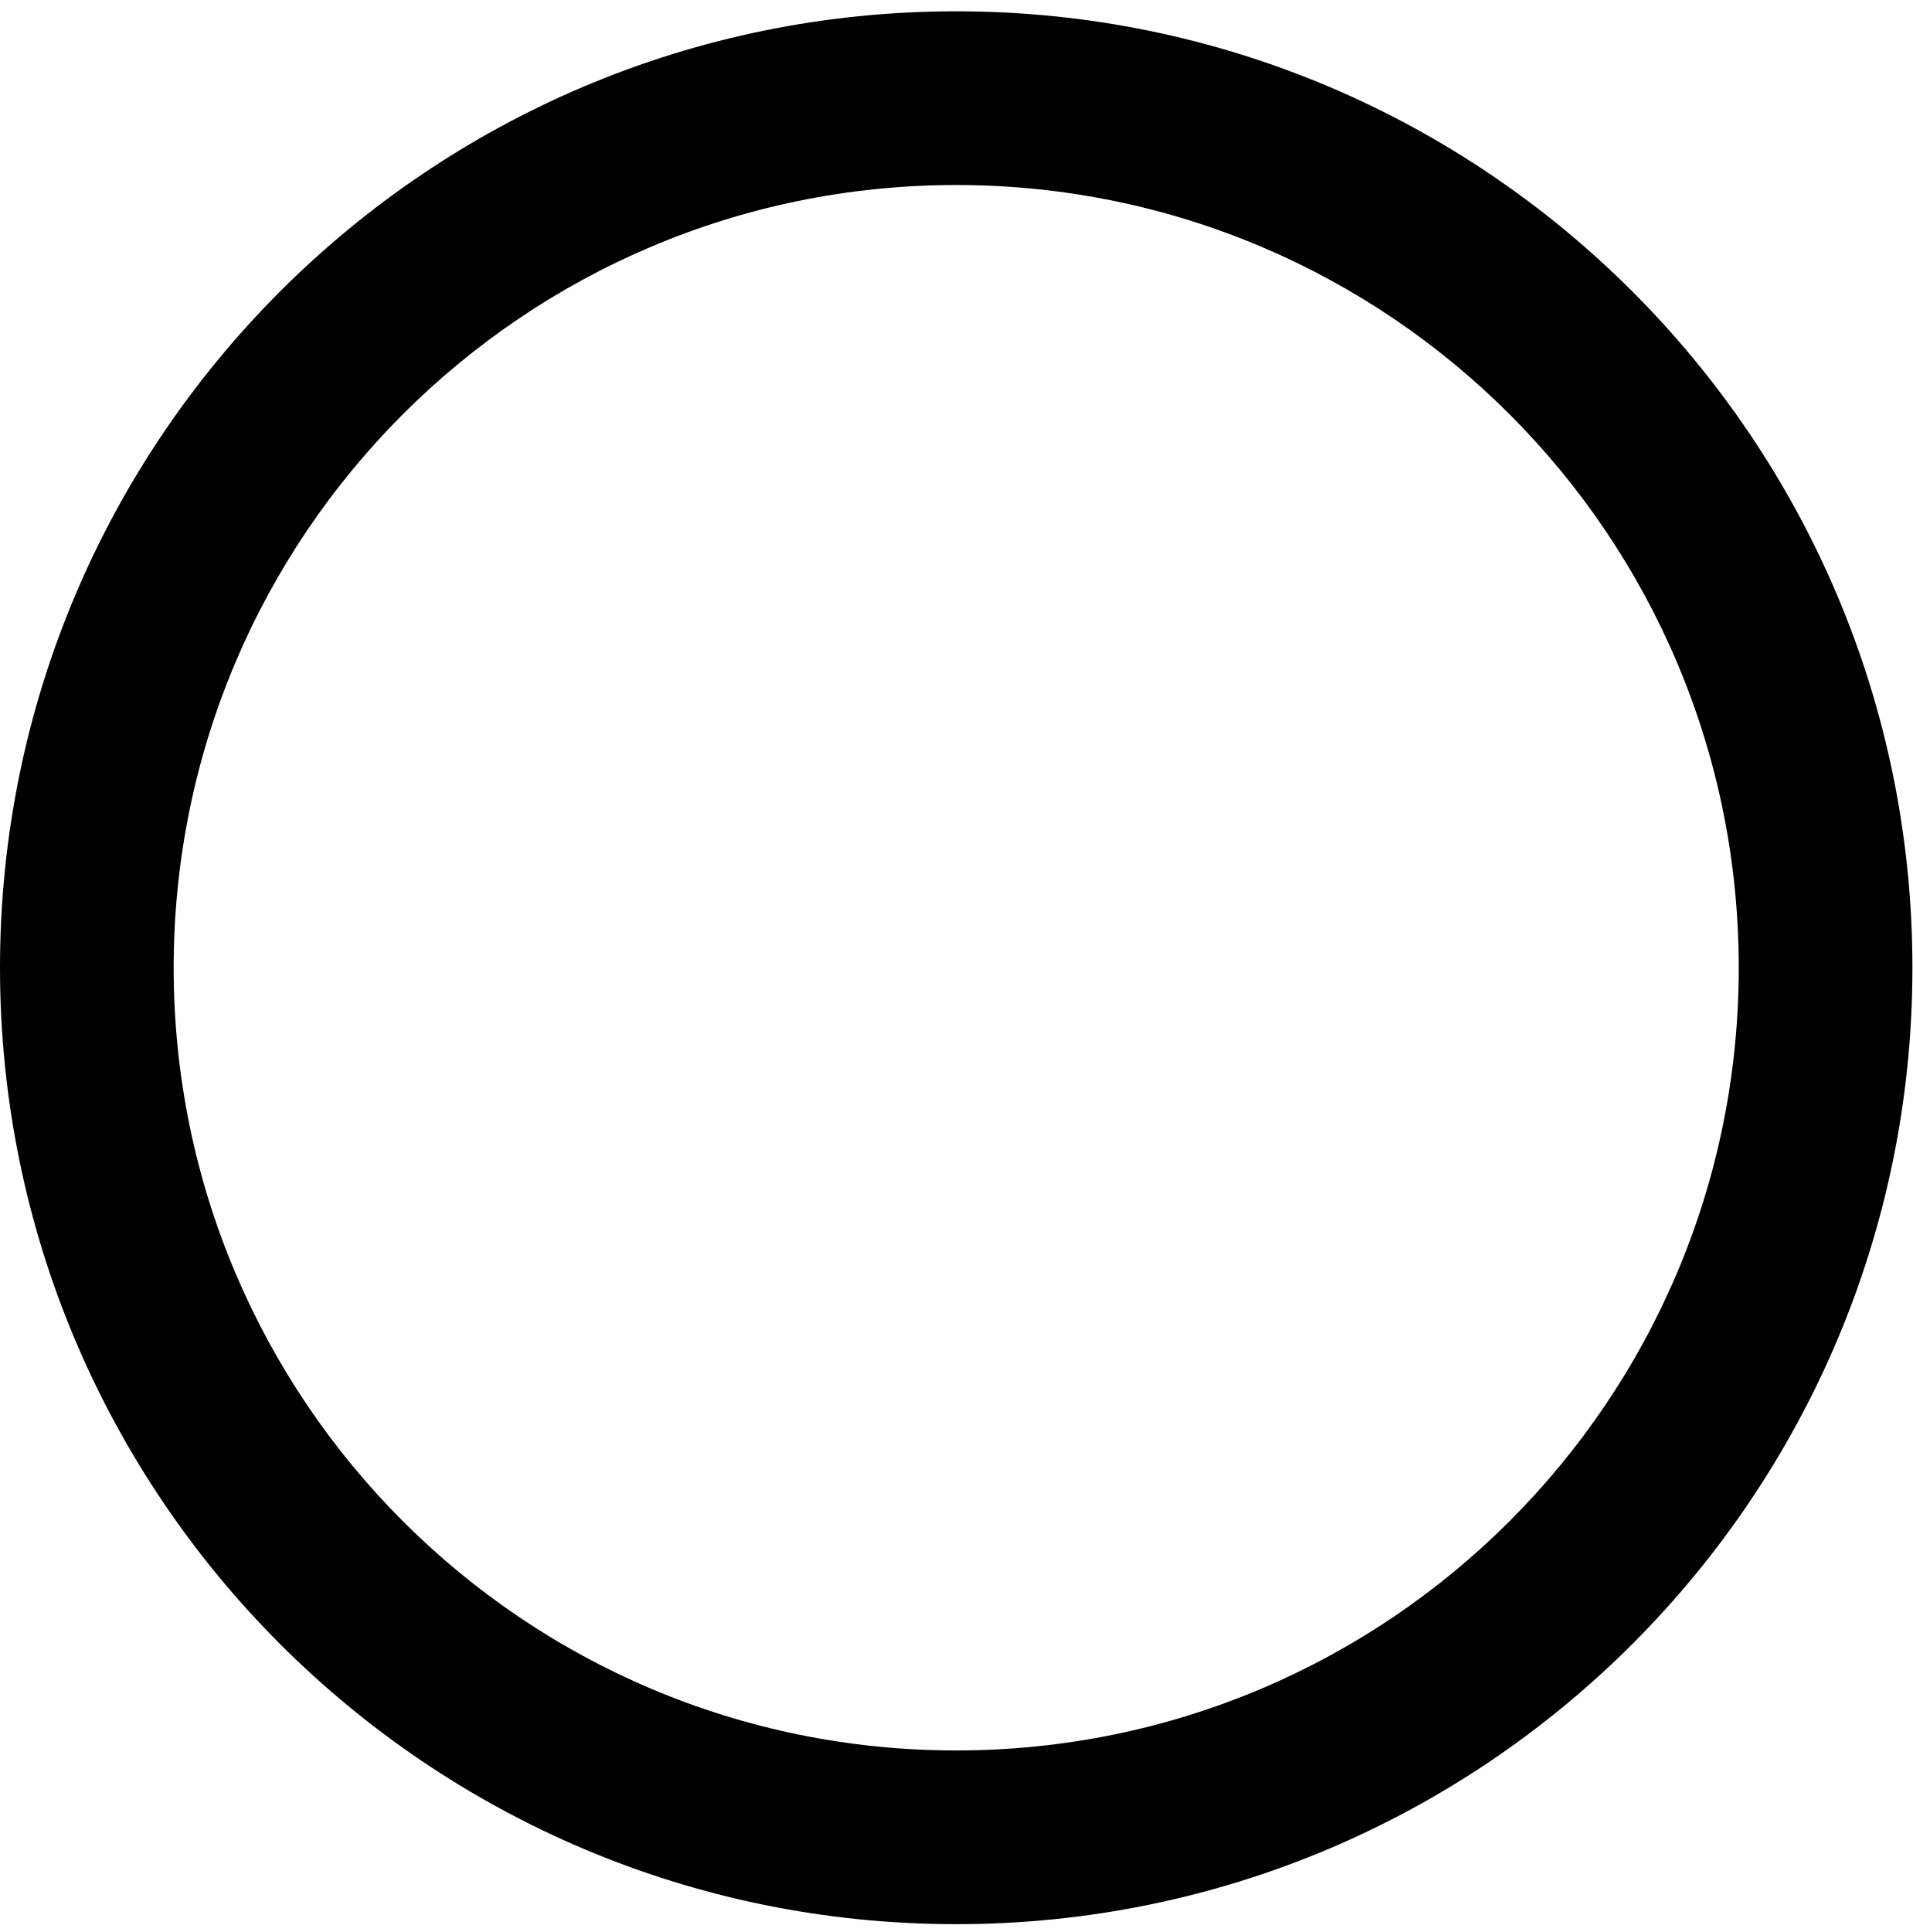
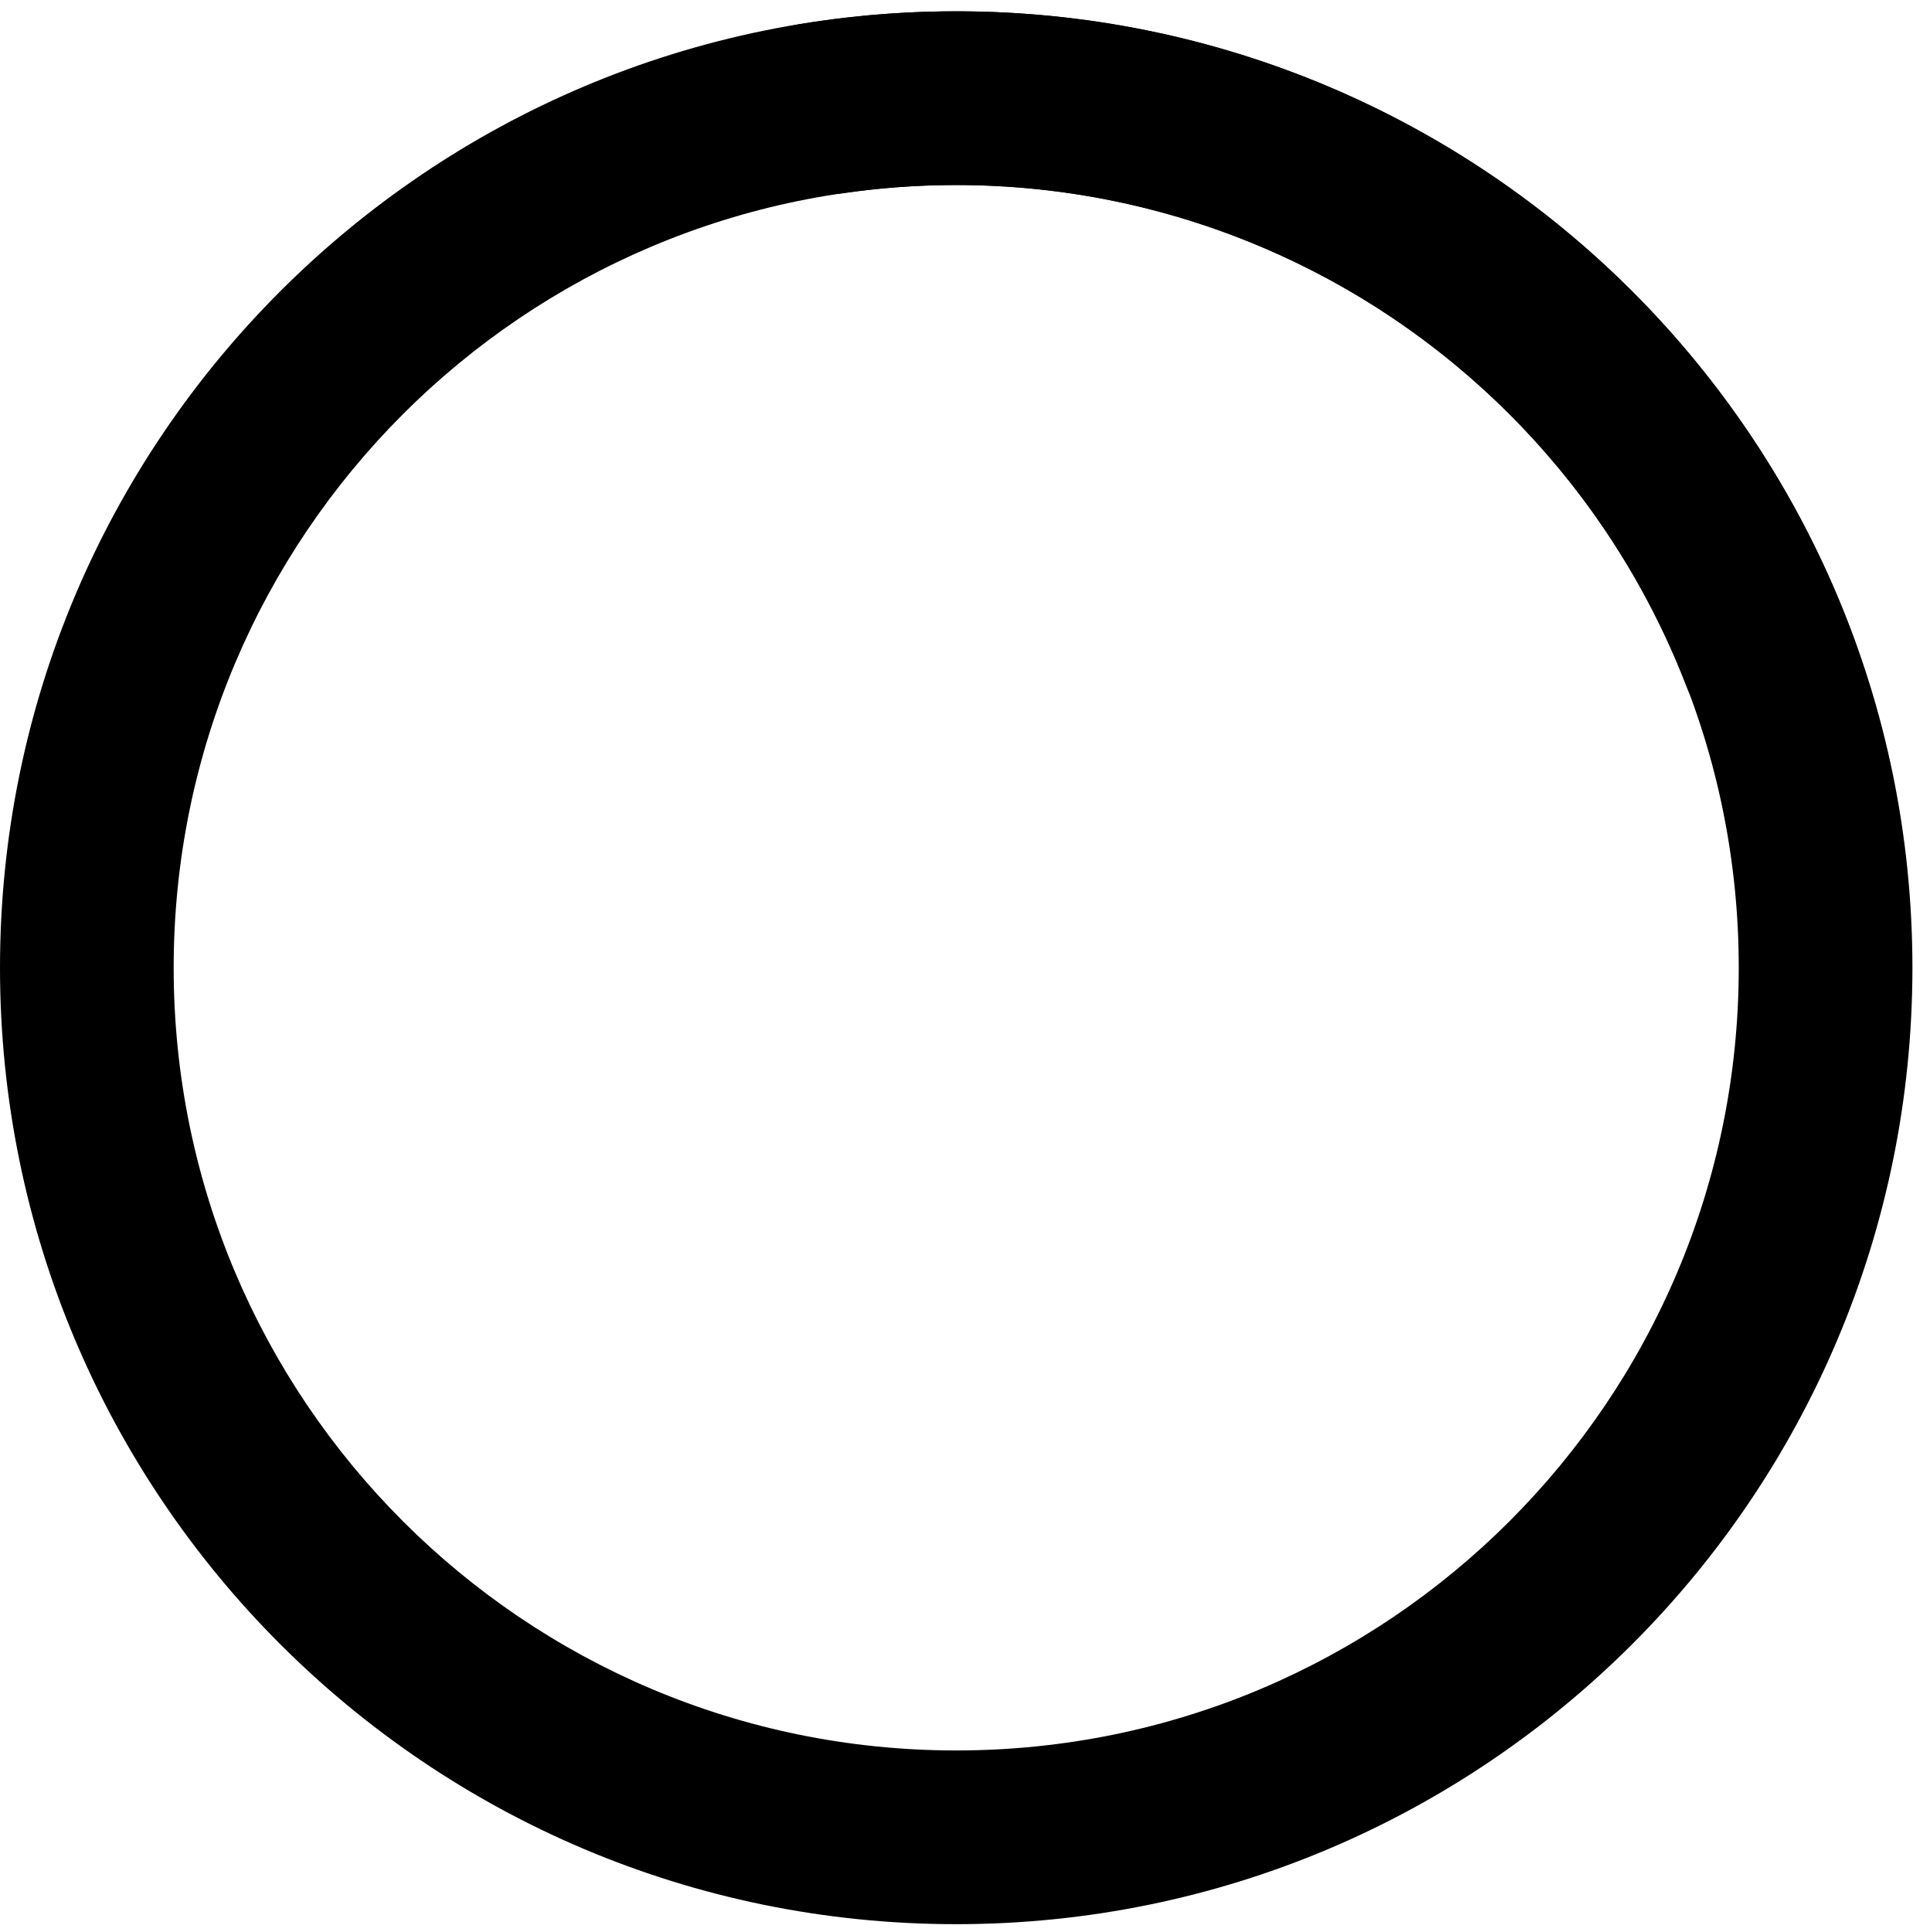
- <svg xmlns="http://www.w3.org/2000/svg" aria-hidden="true" class="w-8 h-8 mr-2 text-gray-200 animate-spin dark:text-gray-600 fill-blue-600" viewBox="0 0 100 101" fill="none" color="none">
-   <path d="M100 50.591C100 78.205 77.614 100.591 50 100.591C22.386 100.591 0 78.205 0 50.591C0 22.977 22.386 0.591 50 0.591C77.614 0.591 100 22.977 100 50.591ZM9.081 50.591C9.081 73.189 27.401 91.509 50 91.509C72.599 91.509 90.919 73.189 90.919 50.591C90.919 27.992 72.599 9.672 50 9.672C27.401 9.672 9.081 27.992 9.081 50.591Z" fill="currentColor" />
-   <path d="M93.968 39.041C96.393 38.404 97.862 35.912 97.008 33.554C95.293 28.823 92.871 24.369 89.817 20.348C85.845 15.119 80.883 10.724 75.212 7.413C69.542 4.102 63.275 1.94 56.77 1.051C51.767 0.368 46.698 0.447 41.734 1.279C39.261 1.693 37.813 4.198 38.45 6.623C39.087 9.049 41.569 10.472 44.05 10.107C47.851 9.549 51.719 9.527 55.54 10.049C60.864 10.777 65.993 12.546 70.633 15.255C75.273 17.965 79.335 21.562 82.585 25.841C84.918 28.912 86.8 32.291 88.181 35.876C89.083 38.216 91.542 39.678 93.968 39.041Z" fill="currentFill" />
+ <svg xmlns="http://www.w3.org/2000/svg" aria-hidden="true" viewBox="0 0 100 101">
+   <path fill="currentColor" d="M100 50.591C100 78.205 77.614 100.591 50 100.591C22.386 100.591 0 78.205 0 50.591C0 22.977 22.386 0.591 50 0.591C77.614 0.591 100 22.977 100 50.591ZM9.081 50.591C9.081 73.189 27.401 91.509 50 91.509C72.599 91.509 90.919 73.189 90.919 50.591C90.919 27.992 72.599 9.672 50 9.672C27.401 9.672 9.081 27.992 9.081 50.591Z" />
+   <path fill="currentFill" d="M93.968 39.041C96.393 38.404 97.862 35.912 97.008 33.554C95.293 28.823 92.871 24.369 89.817 20.348C85.845 15.119 80.883 10.724 75.212 7.413C69.542 4.102 63.275 1.94 56.77 1.051C51.767 0.368 46.698 0.447 41.734 1.279C39.261 1.693 37.813 4.198 38.45 6.623C39.087 9.049 41.569 10.472 44.05 10.107C47.851 9.549 51.719 9.527 55.54 10.049C60.864 10.777 65.993 12.546 70.633 15.255C75.273 17.965 79.335 21.562 82.585 25.841C84.918 28.912 86.8 32.291 88.181 35.876C89.083 38.216 91.542 39.678 93.968 39.041Z" />
</svg>
